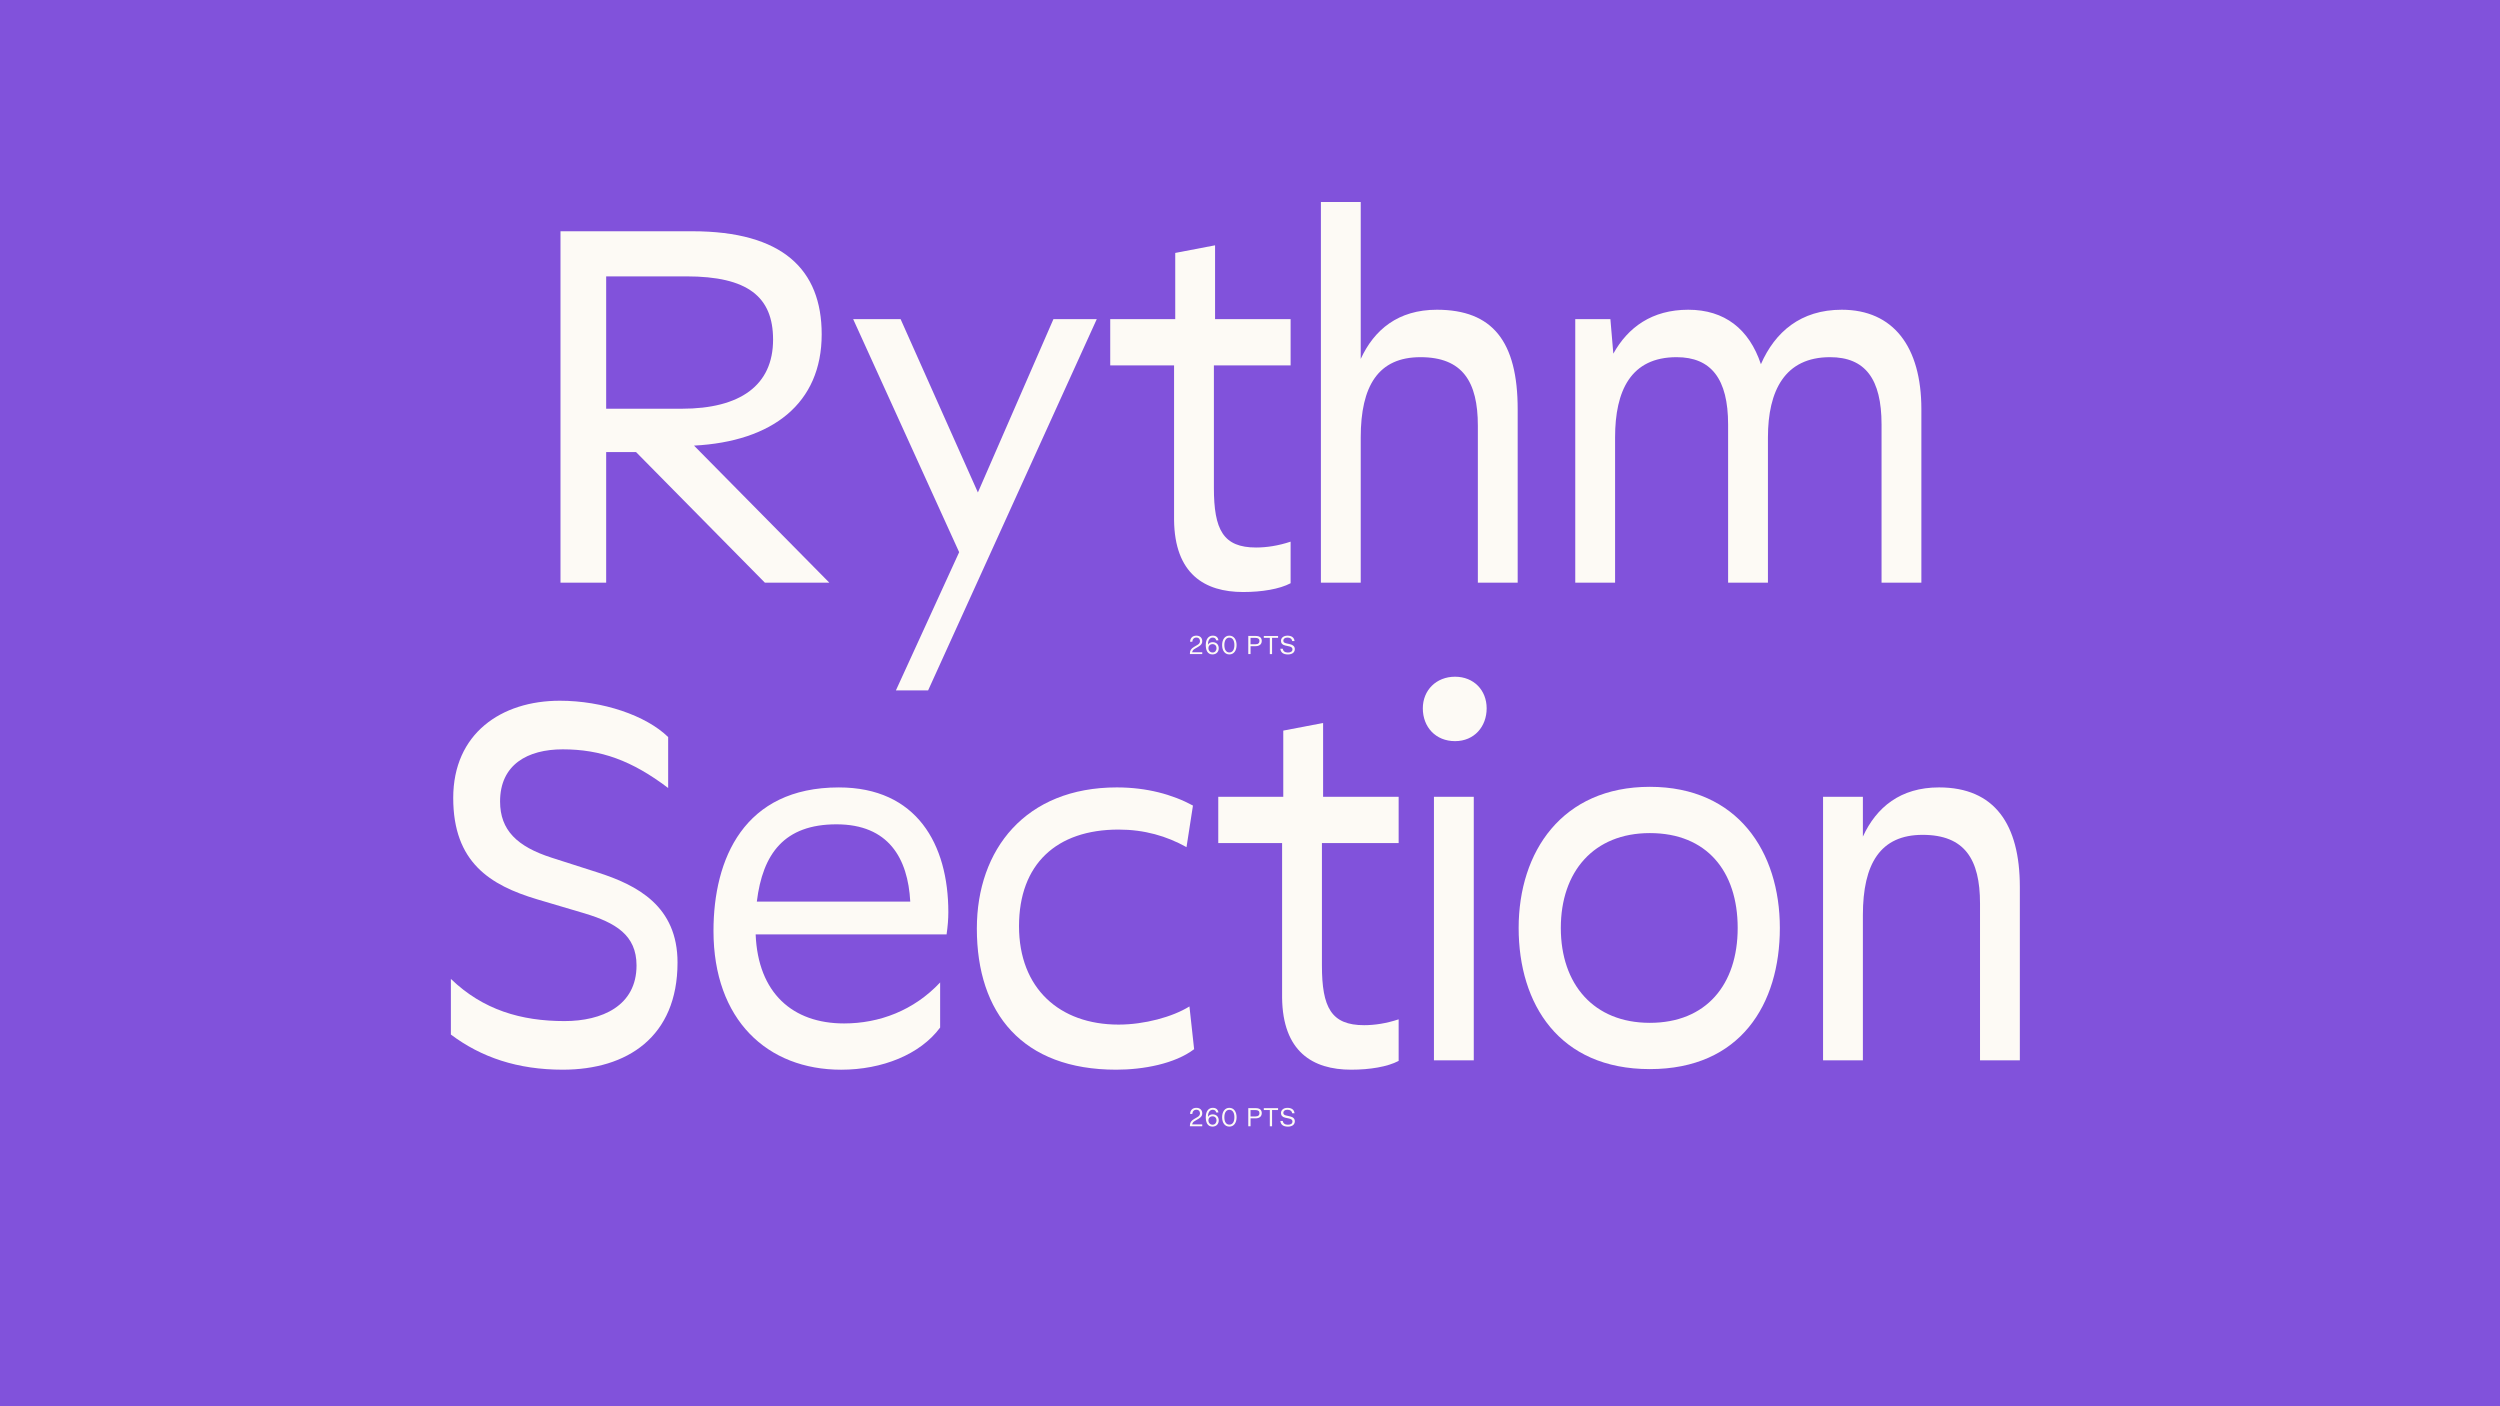
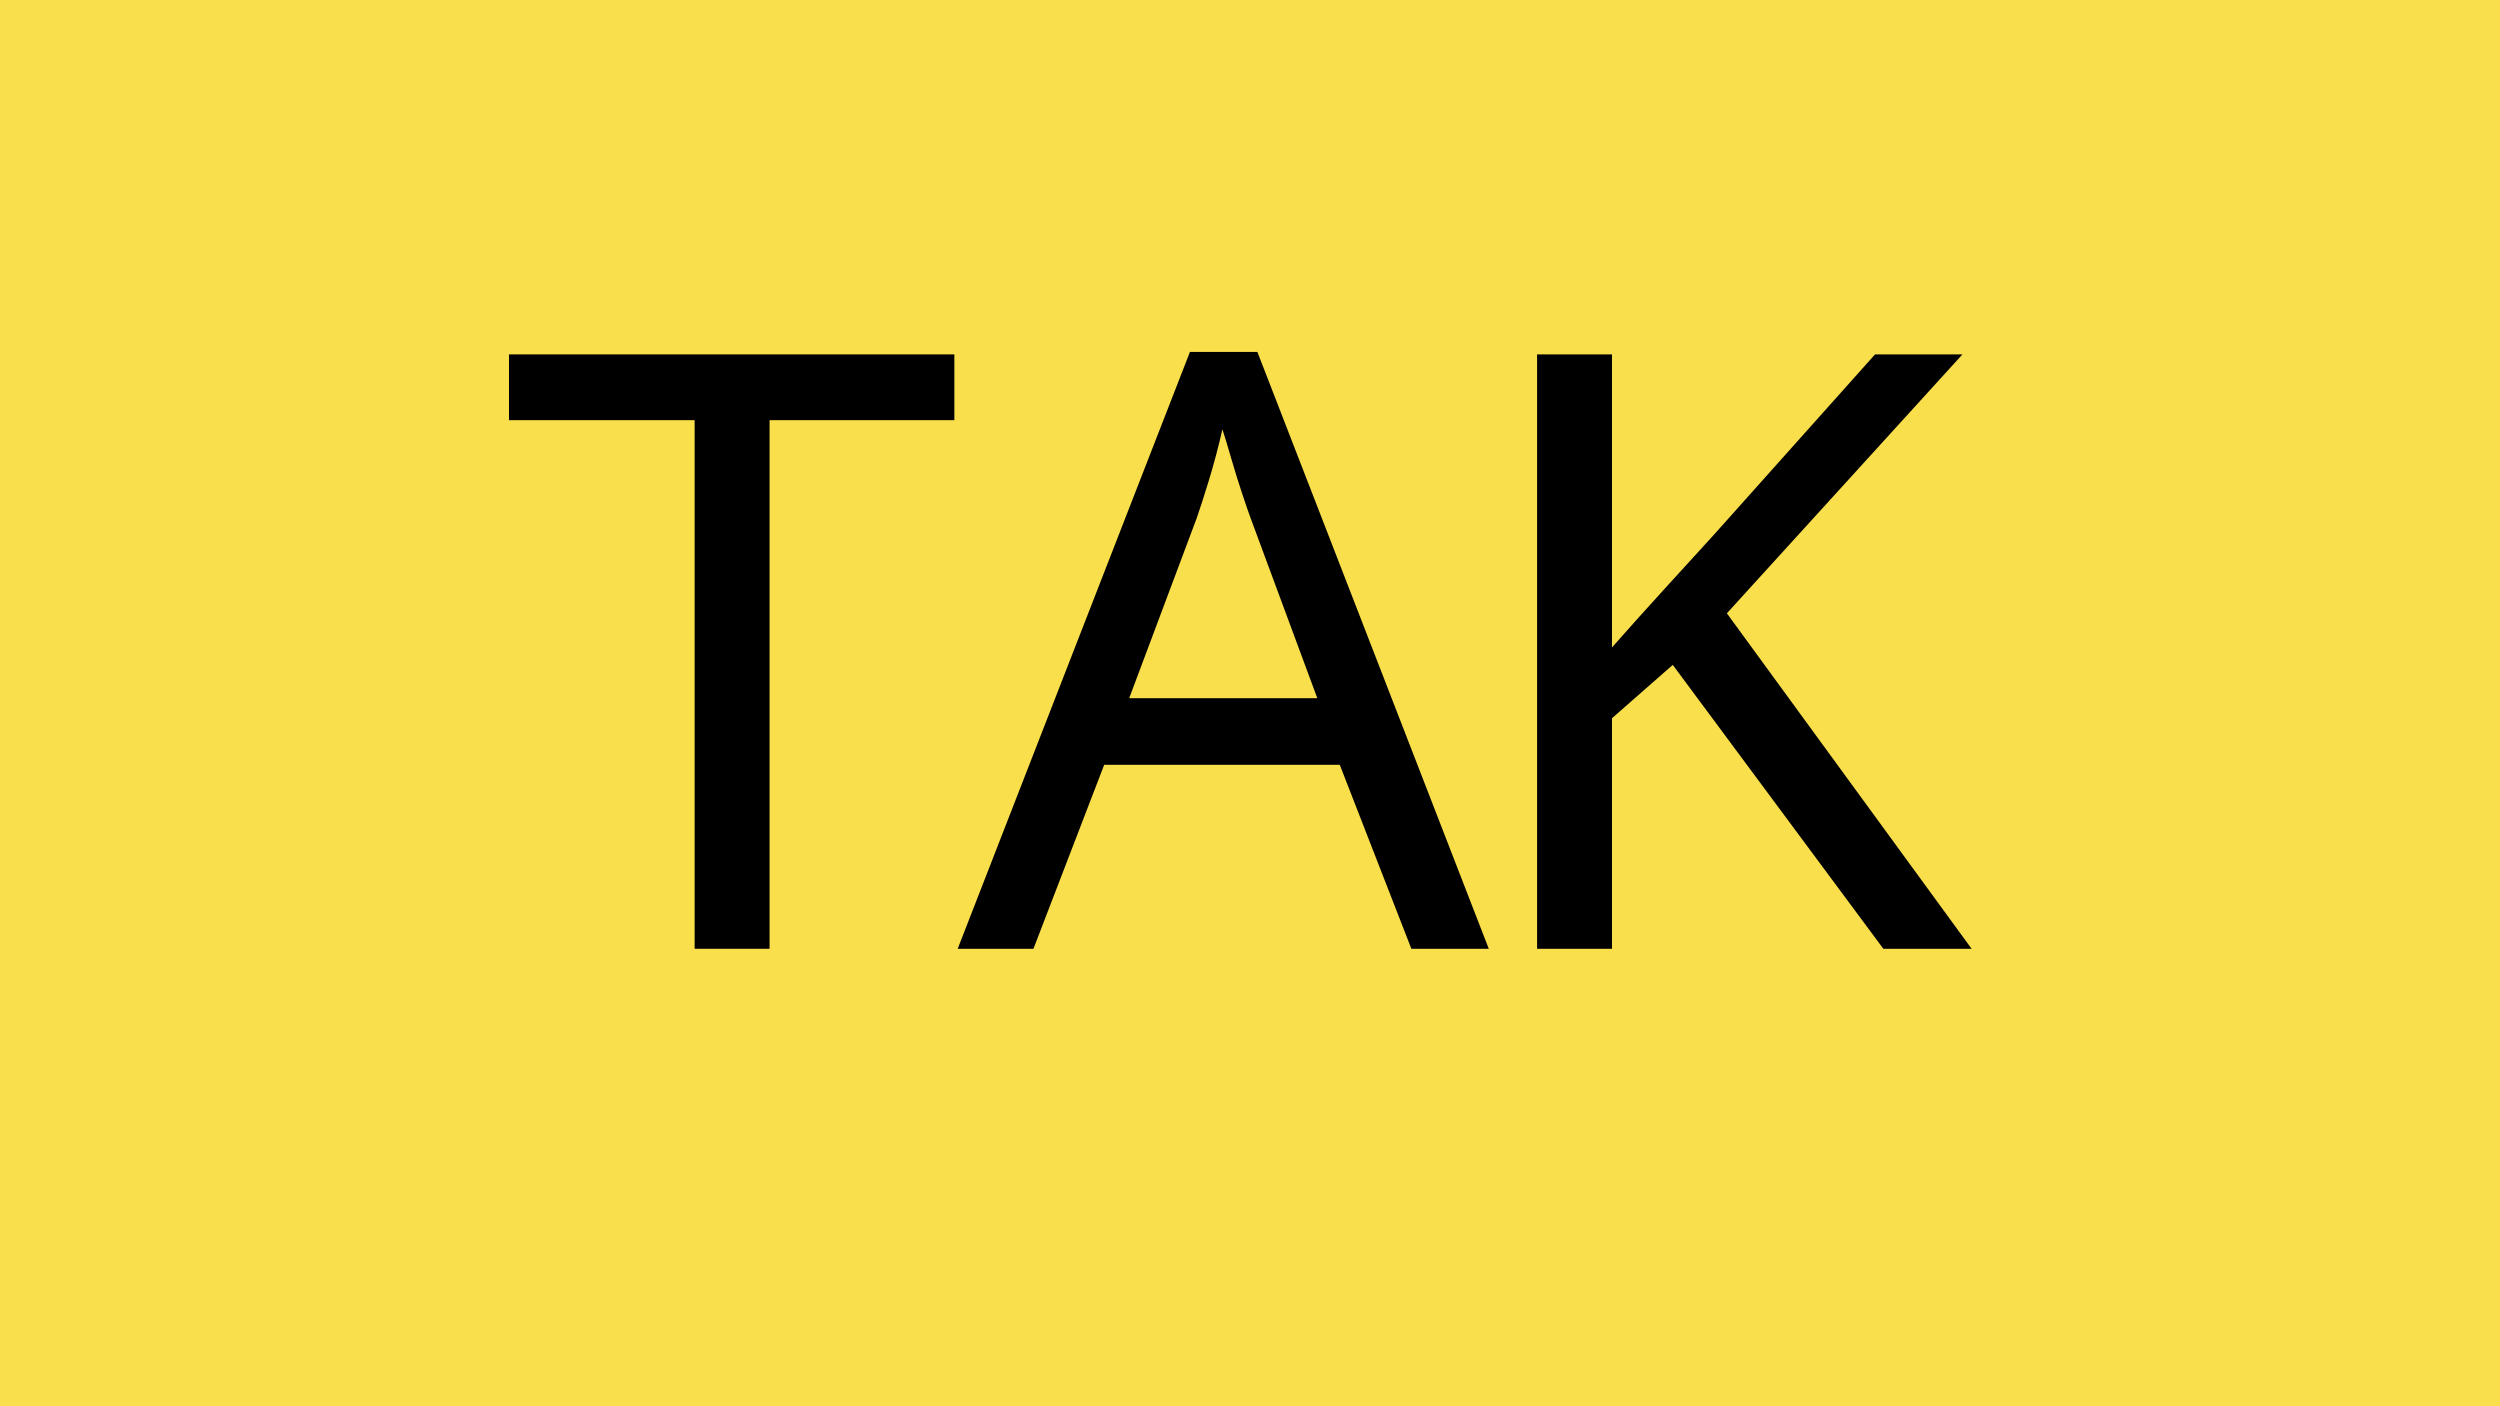
- <svg xmlns="http://www.w3.org/2000/svg" id="Layer_1" viewBox="0 0 1366 768">
+ <svg xmlns="http://www.w3.org/2000/svg" id="Layer_1" data-name="Layer 1" viewBox="0 0 1366 768">
  <defs>
-     <style>.cls-1{fill:#fdfaf5;}.cls-2{fill:#8152db;}</style>
+     <style>
+       .cls-1, .cls-2 {
+         fill: #f9df4b;
+       }
+ 
+       .cls-3 {
+         clip-path: url(#clippath);
+       }
+ 
+       .cls-4 {
+         letter-spacing: -.09em;
+       }
+ 
+       .cls-5 {
+         fill: #000;
+         font-family: Kuppa-Regular, Kuppa;
+         font-size: 454.85px;
+       }
+ 
+       .cls-6 {
+         letter-spacing: -.04em;
+       }
+ 
+       .cls-2 {
+         stroke-width: 0px;
+       }
+     </style>
+     <clipPath id="clippath">
+       <rect class="cls-2" x="-10" y="-10" width="1386" height="788" />
+     </clipPath>
  </defs>
-   <rect class="cls-2" x="-66" y="-37" width="1490" height="827" />
  <g>
-     <path class="cls-1" d="M453.13,318.37h-35.2l-70.4-71.36h-16.32v71.36h-24.96V126.36h72c49.28,0,70.72,20.8,70.72,56.32,0,37.76-26.88,58.56-69.76,60.8l73.92,74.88Zm-80.64-95.04c32,0,49.92-12.8,49.92-37.76,0-23.36-13.76-34.56-47.36-34.56h-43.84v72.32h41.28Z" />
-     <path class="cls-1" d="M599.28,174.36l-92.16,202.88h-17.6l34.56-75.52-57.92-127.36h25.92l42.24,94.72,41.28-94.72h23.68Z" />
-     <path class="cls-1" d="M663.27,199.64v66.88c0,23.04,5.12,32.64,23.04,32.64,5.76,0,12.16-.96,18.88-3.2v22.72c-6.08,3.2-15.68,4.8-25.92,4.8-21.12,0-37.44-9.92-37.76-39.36v-84.48h-34.88v-25.28h35.52v-36.16l21.76-4.16v40.32h41.28v25.28h-41.92Z" />
-     <path class="cls-1" d="M829.26,223.64v94.72h-21.76v-85.76c0-24-8.32-37.44-31.36-37.44s-32.64,15.68-32.64,43.84v79.36h-21.76V110.36h21.76v85.76c7.36-16,20.48-26.88,41.6-26.88,30.4,0,44.16,17.28,44.16,54.4Z" />
-     <path class="cls-1" d="M1049.84,223.64v94.72h-21.76v-86.4c0-24.96-8.96-36.8-28.16-36.8-24.64,0-33.92,18.24-33.92,43.84v79.36h-21.76v-86.4c0-24.96-9.28-36.8-28.16-36.8-24.96,0-33.6,18.24-33.6,43.84v79.36h-21.76V174.36h19.2l1.6,18.88c8-14.4,21.12-24,40.96-24s33.28,10.56,39.68,29.76c7.68-17.6,21.76-29.76,44.16-29.76,28.16,0,43.52,20.16,43.52,54.4Z" />
-     <path class="cls-1" d="M308.44,557.92c20.48,0,39.36-8.32,39.36-30.4,0-16.64-11.52-23.36-28.48-28.48l-25.92-7.68c-25.6-7.68-45.76-20.16-45.76-55.36s26.24-53.12,58.24-53.12c23.36,0,47.04,8,59.2,19.84v27.84c-19.84-15.04-36.8-21.12-57.6-21.12-19.2,0-34.24,8.32-34.24,28.48,0,15.68,9.28,24.64,28.16,30.72l24.96,8c22.08,7.04,43.84,18.56,43.84,49.28,0,40.64-27.52,58.56-62.72,58.56-24.64,0-44.48-6.72-61.12-19.2v-30.4c17.6,16.96,38.4,23.04,62.08,23.04Z" />
-     <path class="cls-1" d="M461.21,559.21c19.2,0,38.08-7.04,52.48-22.4v24.64c-10.88,14.72-31.68,23.04-54.08,23.04-40.32,0-69.76-27.2-69.76-75.84,0-39.36,16.64-78.4,68.48-78.4,42.56,0,59.84,31.04,59.84,68.16,0,3.84-.32,7.68-.96,12.16h-104.32c1.28,32,20.16,48.64,48.32,48.64Zm36.16-66.56c-1.28-23.68-11.84-42.24-40.32-42.24s-40.32,16-43.52,42.24h83.84Z" />
-     <path class="cls-1" d="M610.23,430.24c16.32,0,30.4,3.84,41.6,9.92l-3.52,22.72c-10.88-6.08-23.04-9.6-37.12-9.6-33.92,0-54.4,18.88-54.4,52.8s22.08,53.76,54.4,53.76c14.08,0,29.44-4.16,38.72-9.92l2.56,23.36c-10.56,8-27.84,11.2-42.56,11.2-51.2,0-76.16-30.72-76.16-77.12,0-43.2,26.56-77.12,76.48-77.12Z" />
-     <path class="cls-1" d="M722.3,460.64v66.88c0,23.04,5.12,32.64,23.04,32.64,5.76,0,12.16-.96,18.88-3.2v22.72c-6.08,3.2-15.68,4.8-25.92,4.8-21.12,0-37.44-9.92-37.76-39.36v-84.48h-34.88v-25.28h35.52v-36.16l21.76-4.16v40.32h41.28v25.28h-41.92Z" />
-     <path class="cls-1" d="M777.43,387.04c0-9.92,7.36-17.28,17.6-17.28s17.28,7.36,17.28,17.28-6.72,17.92-17.28,17.92-17.6-7.68-17.6-17.92Zm6.08,48.32v144h21.76v-144h-21.76Z" />
-     <path class="cls-1" d="M972.51,507.04c0,41.6-21.44,77.12-71.04,77.12s-71.68-35.52-71.68-77.12,23.68-77.12,71.68-77.12,71.04,35.52,71.04,77.12Zm-71.04-51.84c-30.72,0-48.64,21.12-48.64,51.84s17.92,51.84,48.64,51.84,48-20.8,48-51.84-16.96-51.84-48-51.84Z" />
-     <path class="cls-1" d="M1103.64,484.64v94.72h-21.76v-85.76c0-24-8.32-37.44-31.36-37.44s-32.64,15.68-32.64,43.84v79.36h-21.76v-144h21.76v21.76c7.36-16,20.48-26.88,41.6-26.88,30.4,0,44.16,20.16,44.16,54.4Z" />
+     <rect class="cls-1" x="-10" y="-10" width="1386" height="788" />
+     <g class="cls-3">
+       <rect class="cls-2" x="-.35" y="-3.25" width="1366.71" height="779.89" />
+     </g>
  </g>
-   <g>
-     <path class="cls-1" d="M651.41,356.38h5.5v1.02h-6.74v-.42c0-1.46,.61-2.55,2.17-3.47l1.97-1.15c.98-.57,1.36-1.2,1.36-2.06,0-1.04-.63-1.94-1.97-1.94s-2.14,.89-2.23,2.3h-1.2c.07-1.96,1.25-3.34,3.43-3.34,2.04,0,3.21,1.28,3.21,2.98,0,1.08-.34,1.98-1.93,2.93l-2.26,1.34c-.71,.42-1.18,.96-1.31,1.81Z" />
-     <path class="cls-1" d="M665.92,354.18c0,2.03-1.37,3.4-3.43,3.4-2.84,0-3.66-2.52-3.66-5.21,0-3.53,1.82-5.05,3.81-5.05,1.85,0,2.86,.92,3.12,2.54h-1.24c-.2-.96-.8-1.49-1.88-1.49-1.66,0-2.6,1.56-2.6,3.71v.2c.48-.89,1.36-1.39,2.57-1.39,2.09,0,3.31,1.43,3.31,3.28Zm-1.21,0c0-1.17-.71-2.23-2.17-2.23s-2.28,1.07-2.28,2.23,.82,2.35,2.28,2.35,2.17-1.18,2.17-2.35Z" />
-     <path class="cls-1" d="M667.77,352.47c0-2.99,1.46-5.15,3.95-5.15s3.95,2.16,3.95,5.15-1.46,5.11-3.95,5.11-3.95-2.12-3.95-5.11Zm6.7,0c0-2.48-.96-4.07-2.74-4.07s-2.74,1.59-2.74,4.07,.96,4.03,2.74,4.03,2.74-1.55,2.74-4.03Z" />
-     <path class="cls-1" d="M689.42,350.25c0,1.63-1.12,2.82-3.38,2.82h-2.74v4.33h-1.24v-9.91h4.09c2.26,0,3.28,1.05,3.28,2.76Zm-1.24,0c0-1.11-.69-1.72-2.25-1.72h-2.64v3.5h2.64c1.56,0,2.25-.71,2.25-1.78Z" />
-     <path class="cls-1" d="M698.34,348.52h-3.28v8.88h-1.23v-8.88h-3.29v-1.02h7.8v1.02Z" />
-     <path class="cls-1" d="M699.6,354.46h1.3c.19,1.4,1.23,2.09,2.83,2.09,1.69,0,2.48-.74,2.48-1.71,0-.88-.58-1.39-1.74-1.65l-2.3-.51c-1.46-.32-2.25-1.21-2.25-2.51,0-1.6,1.36-2.84,3.54-2.84s3.66,.92,3.88,2.95h-1.3c-.19-1.31-1.15-1.91-2.61-1.91s-2.22,.73-2.22,1.66c0,.71,.36,1.21,1.5,1.47l2.23,.51c1.6,.37,2.55,1.24,2.55,2.66,0,1.74-1.36,2.92-3.78,2.92-2.6,0-3.92-1.12-4.13-3.12Z" />
-   </g>
-   <g>
-     <path class="cls-1" d="M651.41,614.38h5.5v1.02h-6.74v-.42c0-1.46,.61-2.55,2.17-3.47l1.97-1.15c.98-.57,1.36-1.2,1.36-2.06,0-1.04-.63-1.94-1.97-1.94s-2.14,.89-2.23,2.3h-1.2c.07-1.96,1.25-3.34,3.43-3.34,2.04,0,3.21,1.28,3.21,2.98,0,1.08-.34,1.98-1.93,2.93l-2.26,1.34c-.71,.42-1.18,.96-1.31,1.81Z" />
-     <path class="cls-1" d="M665.92,612.18c0,2.03-1.37,3.4-3.43,3.4-2.84,0-3.66-2.52-3.66-5.21,0-3.53,1.82-5.05,3.81-5.05,1.85,0,2.86,.92,3.12,2.54h-1.24c-.2-.96-.8-1.49-1.88-1.49-1.66,0-2.6,1.56-2.6,3.71v.2c.48-.89,1.36-1.39,2.57-1.39,2.09,0,3.31,1.43,3.31,3.28Zm-1.21,0c0-1.17-.71-2.23-2.17-2.23s-2.28,1.07-2.28,2.23,.82,2.35,2.28,2.35,2.17-1.18,2.17-2.35Z" />
-     <path class="cls-1" d="M667.77,610.47c0-2.99,1.46-5.15,3.95-5.15s3.95,2.16,3.95,5.15-1.46,5.11-3.95,5.11-3.95-2.12-3.95-5.11Zm6.7,0c0-2.48-.96-4.07-2.74-4.07s-2.74,1.59-2.74,4.07,.96,4.03,2.74,4.03,2.74-1.55,2.74-4.03Z" />
-     <path class="cls-1" d="M689.42,608.25c0,1.63-1.12,2.82-3.38,2.82h-2.74v4.33h-1.24v-9.91h4.09c2.26,0,3.28,1.05,3.28,2.76Zm-1.24,0c0-1.11-.69-1.72-2.25-1.72h-2.64v3.5h2.64c1.56,0,2.25-.71,2.25-1.78Z" />
-     <path class="cls-1" d="M698.34,606.52h-3.28v8.88h-1.23v-8.88h-3.29v-1.02h7.8v1.02Z" />
-     <path class="cls-1" d="M699.6,612.46h1.3c.19,1.4,1.23,2.09,2.83,2.09,1.69,0,2.48-.74,2.48-1.71,0-.88-.58-1.39-1.74-1.65l-2.3-.51c-1.46-.32-2.25-1.21-2.25-2.51,0-1.6,1.36-2.84,3.54-2.84s3.66,.92,3.88,2.95h-1.3c-.19-1.31-1.15-1.91-2.61-1.91s-2.22,.73-2.22,1.66c0,.71,.36,1.21,1.5,1.47l2.23,.51c1.6,.37,2.55,1.24,2.55,2.66,0,1.74-1.36,2.92-3.78,2.92-2.6,0-3.92-1.12-4.13-3.12Z" />
-   </g>
+   <text class="cls-5" transform="translate(273.57 518.41)">
+     <tspan class="cls-4" x="0" y="0">T</tspan>
+     <tspan class="cls-6" x="249.71" y="0">AK</tspan>
+   </text>
</svg>
